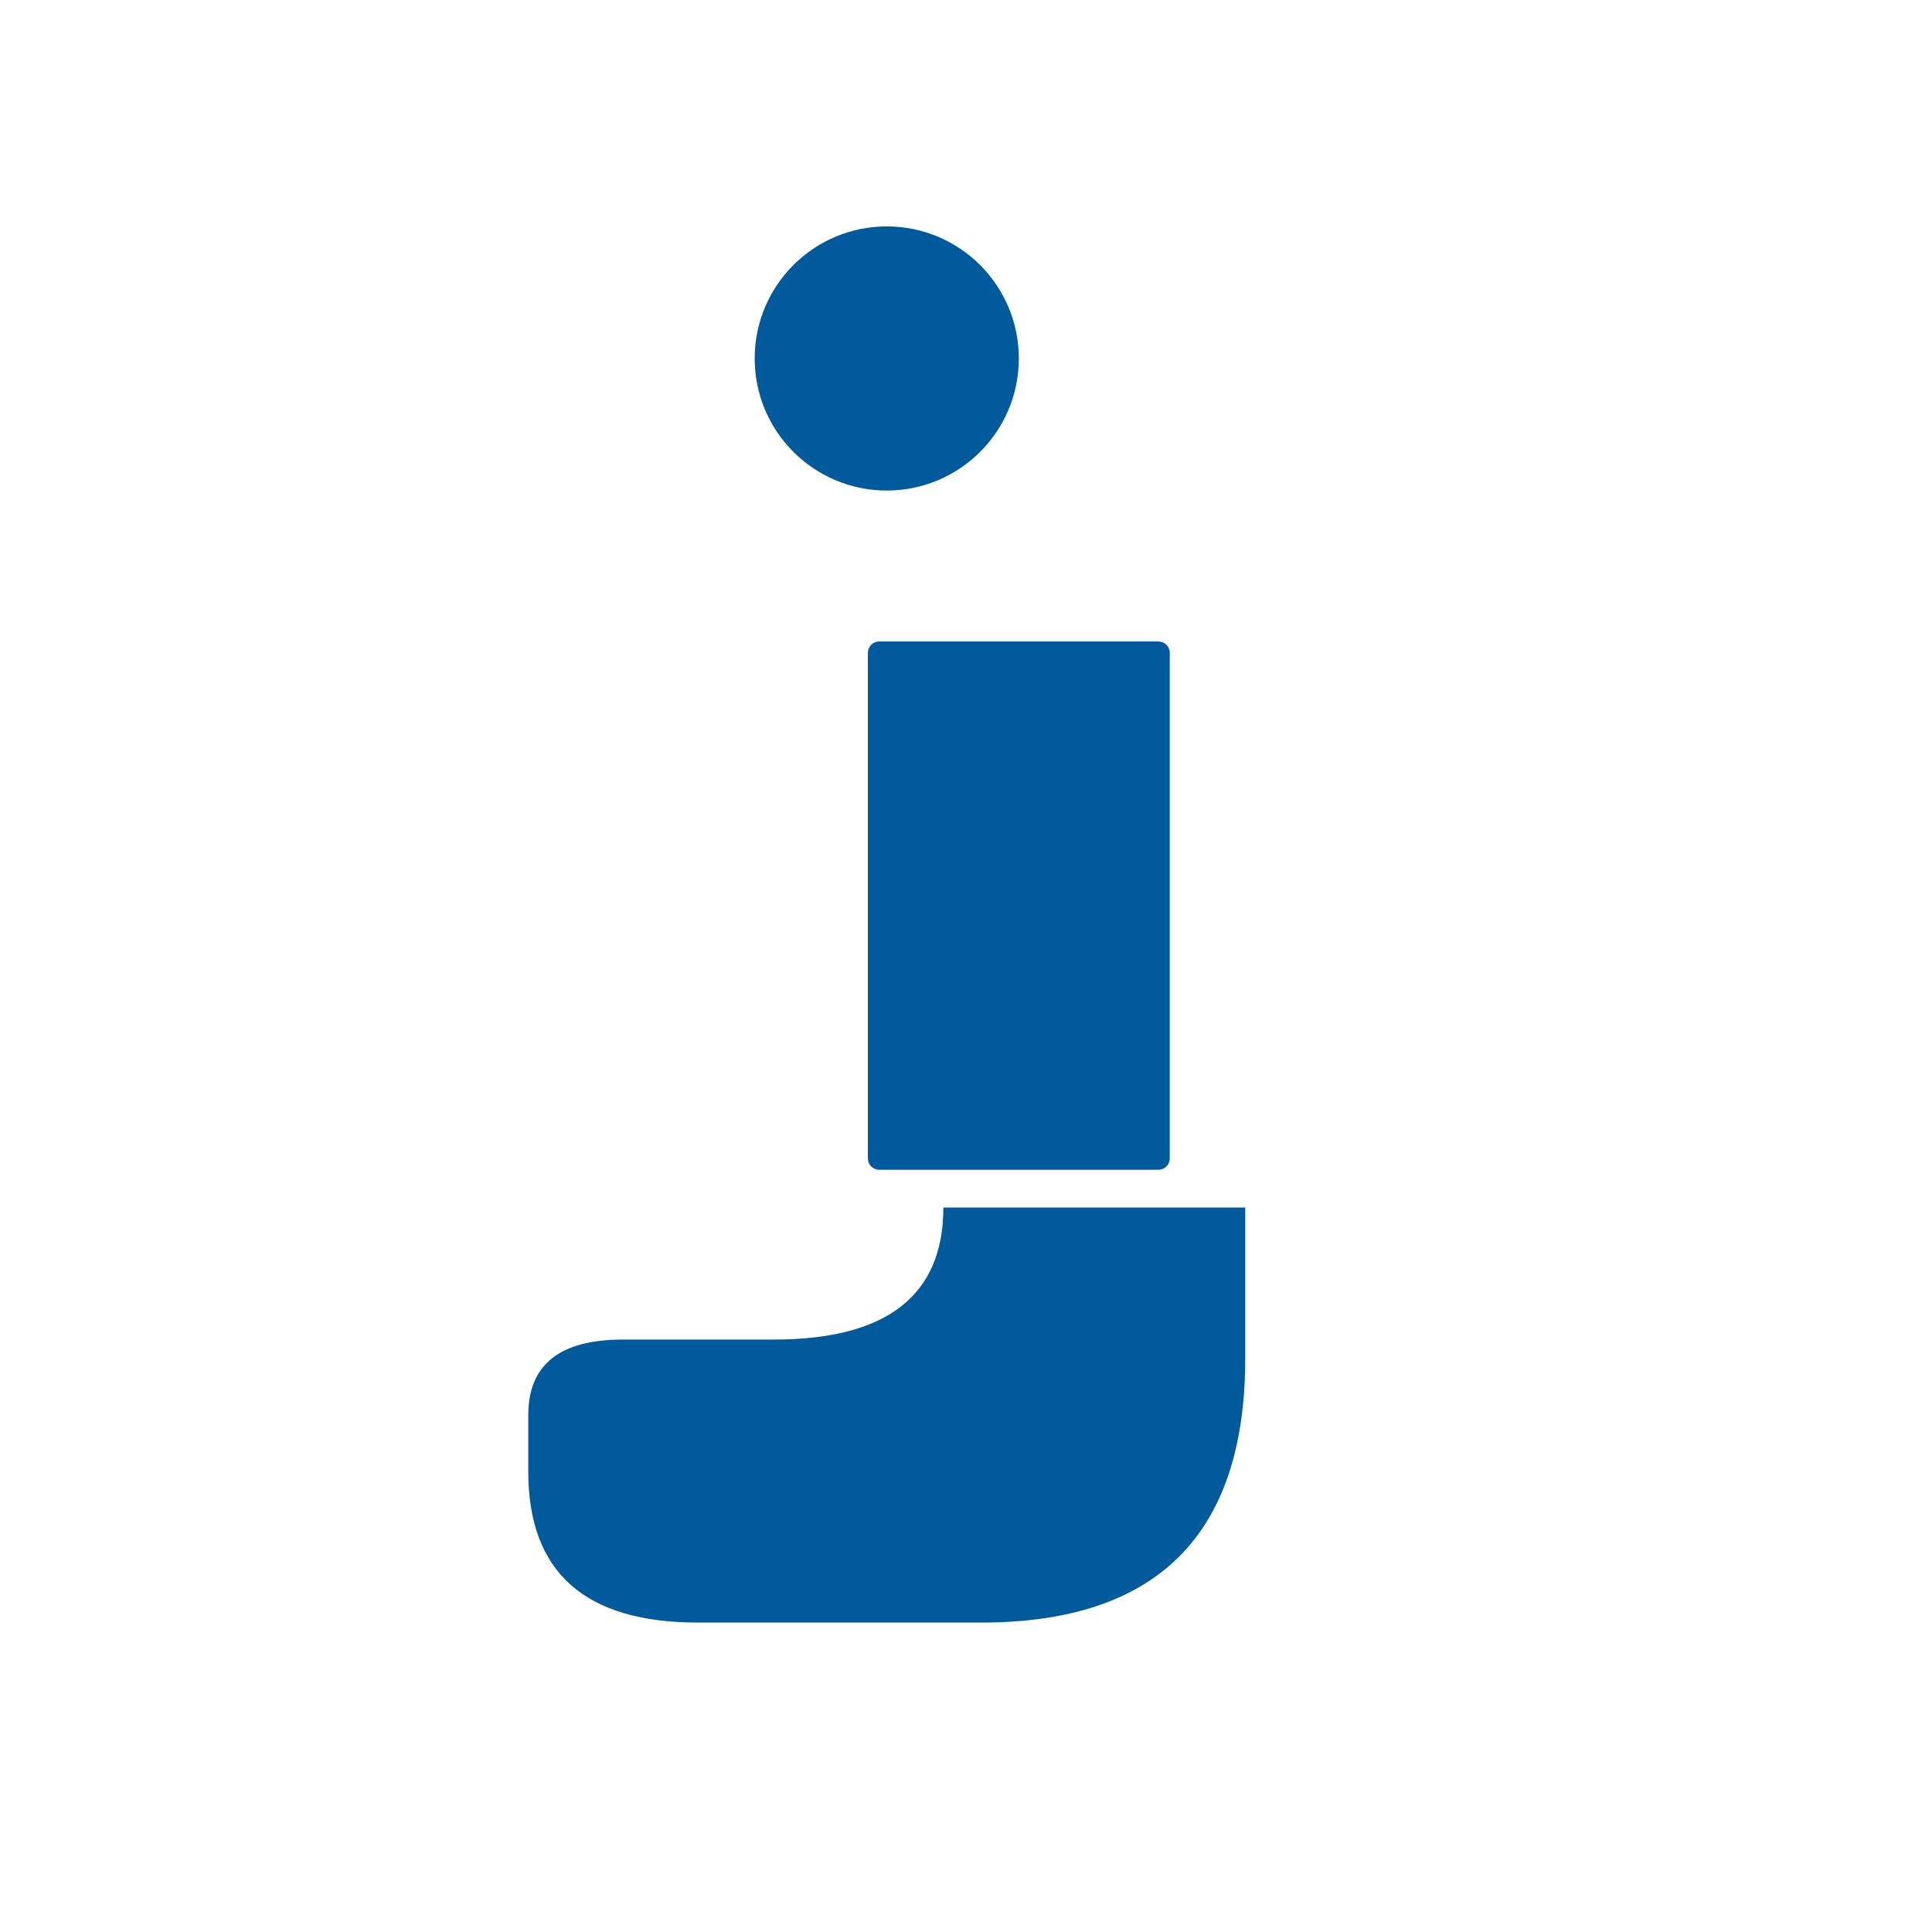
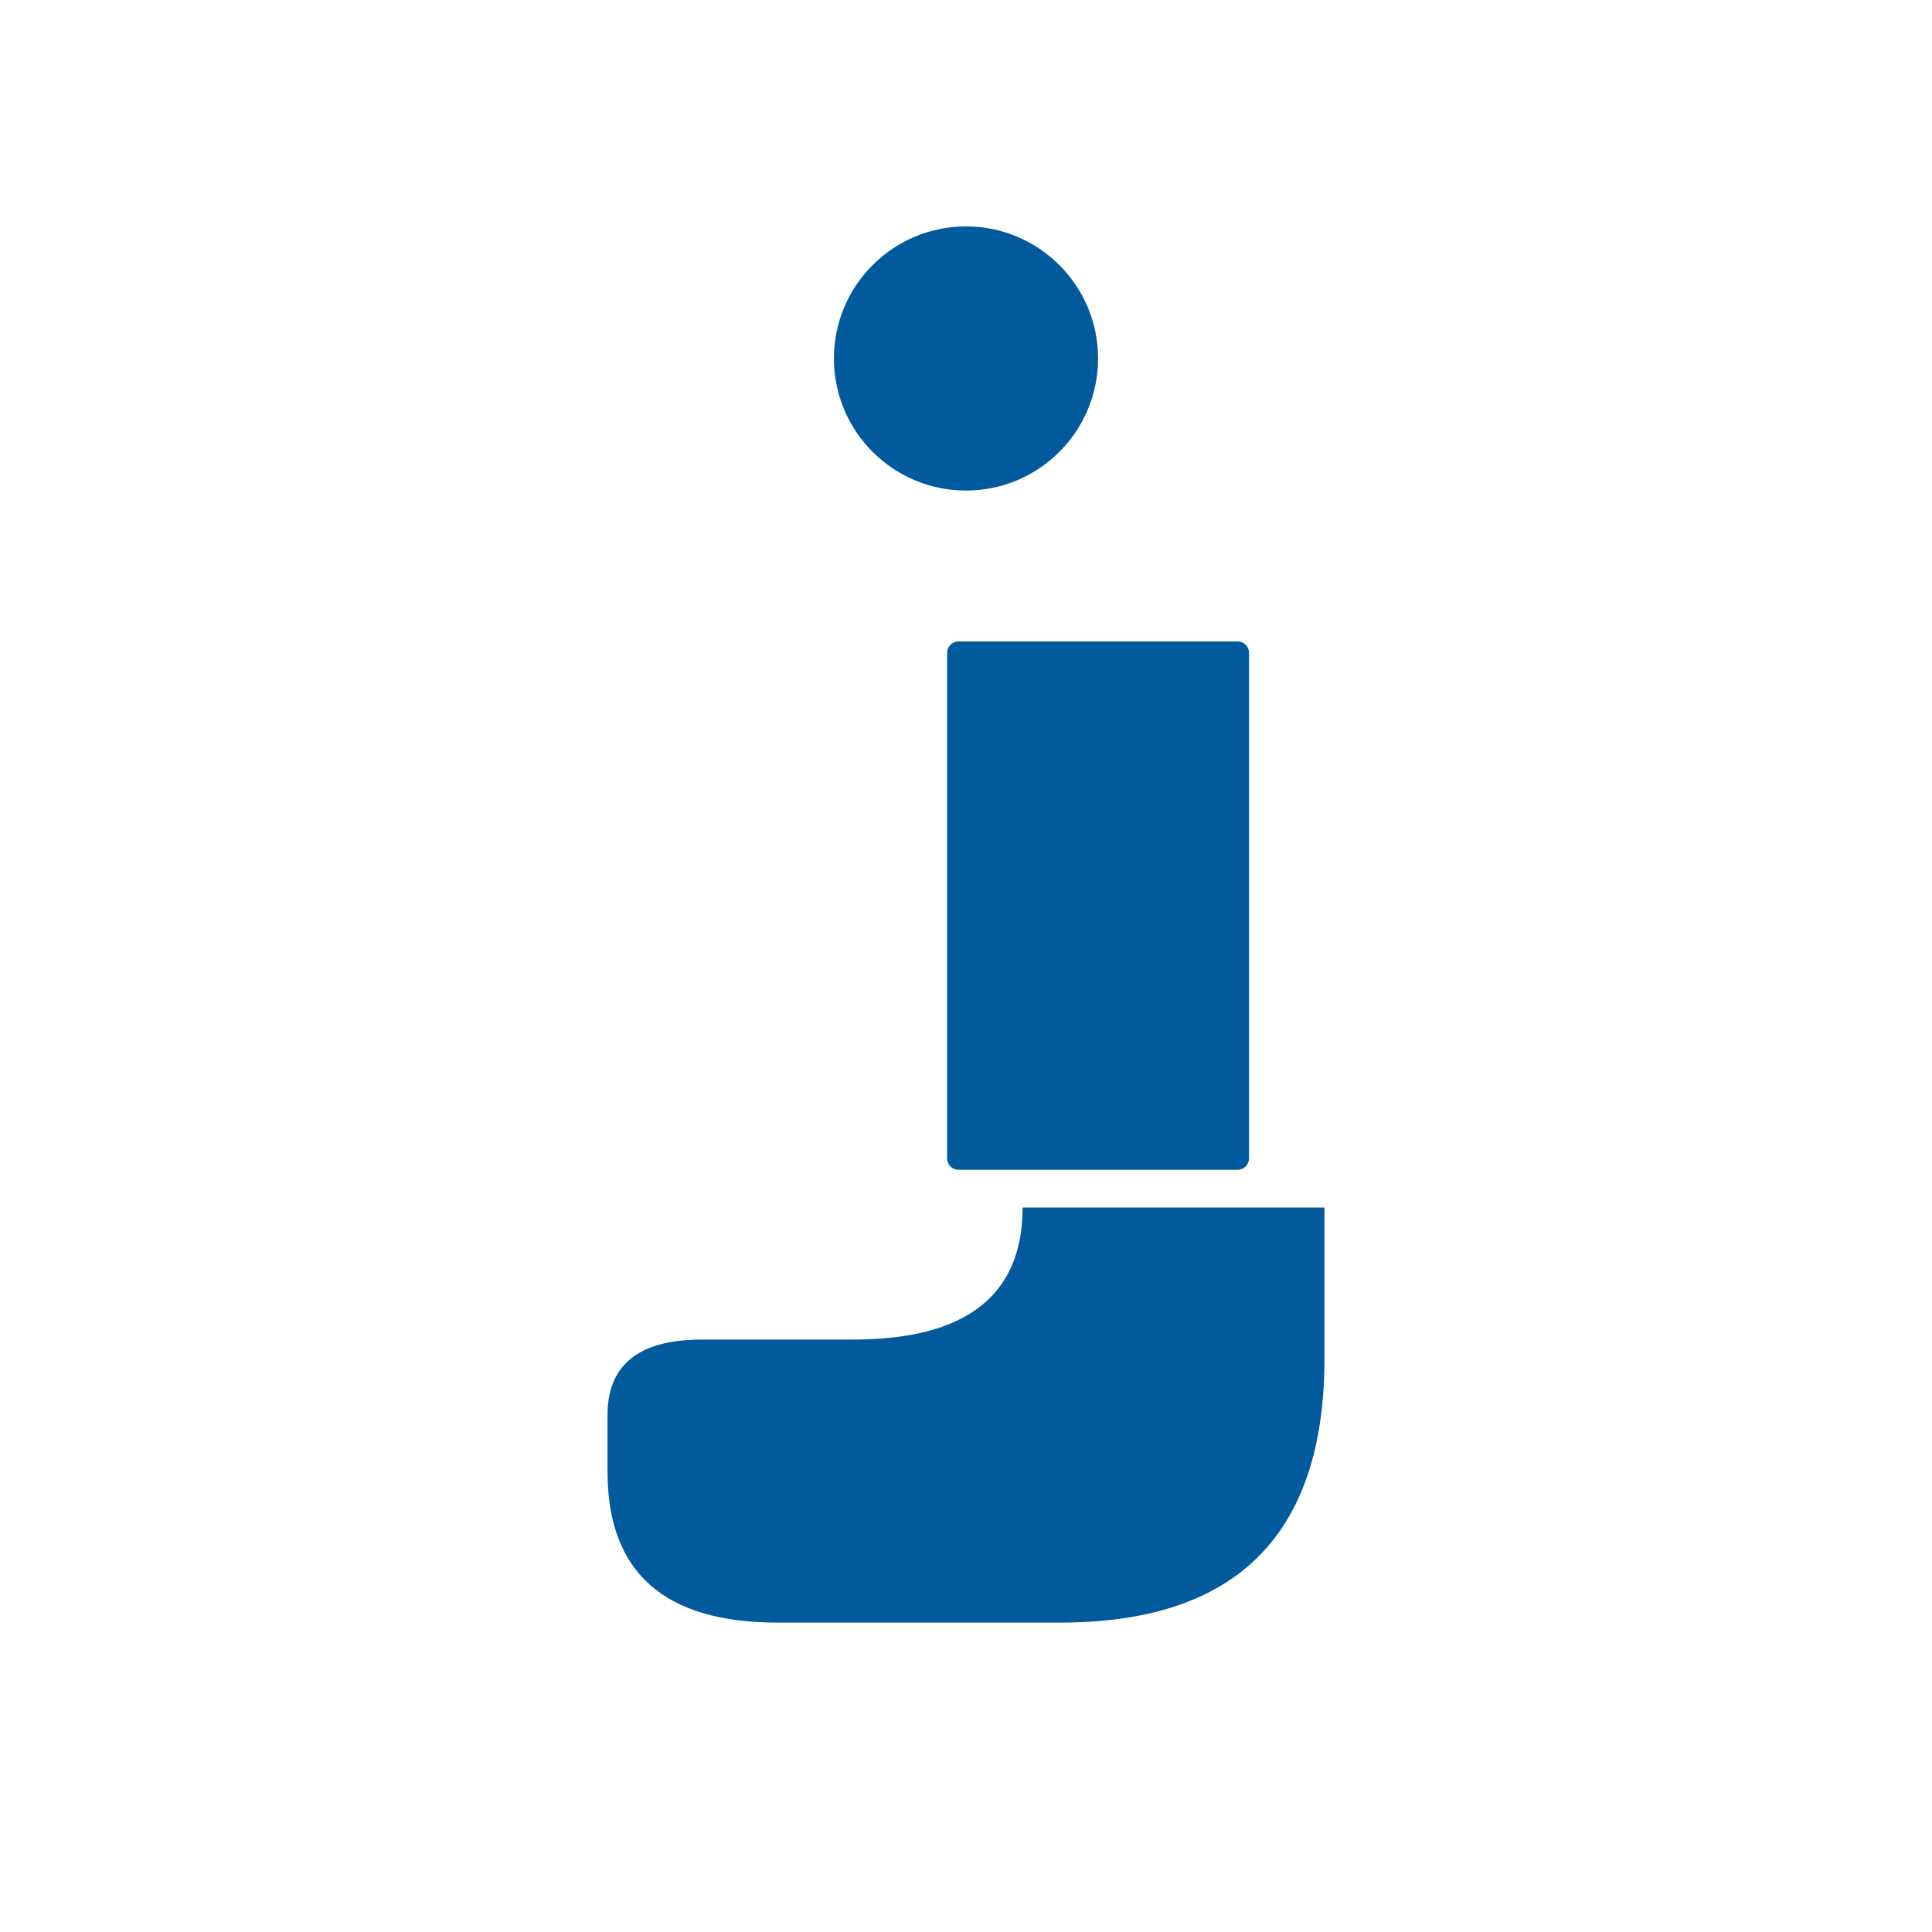
<svg xmlns="http://www.w3.org/2000/svg" viewBox="0 0 1024 1024" role="img" aria-label="jeffols signature icon">
-   <circle cx="470" cy="190" r="70" fill="#005A9C" />
-   <rect x="460" y="340" width="160" height="280" rx="6" fill="#005A9C" />
-   <path d="M 500 640 L 660 640 L 660 720 Q 660 860 520 860 L 370 860 Q 280 860 280 780 L 280 750 Q 280 710 330 710 L 410 710 Q 500 710 500 640 Z" fill="#005A9C" />
+   <circle cx="512" cy="190" r="70" fill="#005A9C" />
+   <rect x="502" y="340" width="160" height="280" rx="6" fill="#005A9C" />
+   <path d="M 542 640 L 702 640 L 702 720 Q 702 860 562 860 L 412 860 Q 322 860 322 780 L 322 750 Q 322 710 372 710 L 452 710 Q 542 710 542 640 Z" fill="#005A9C" />
</svg>
